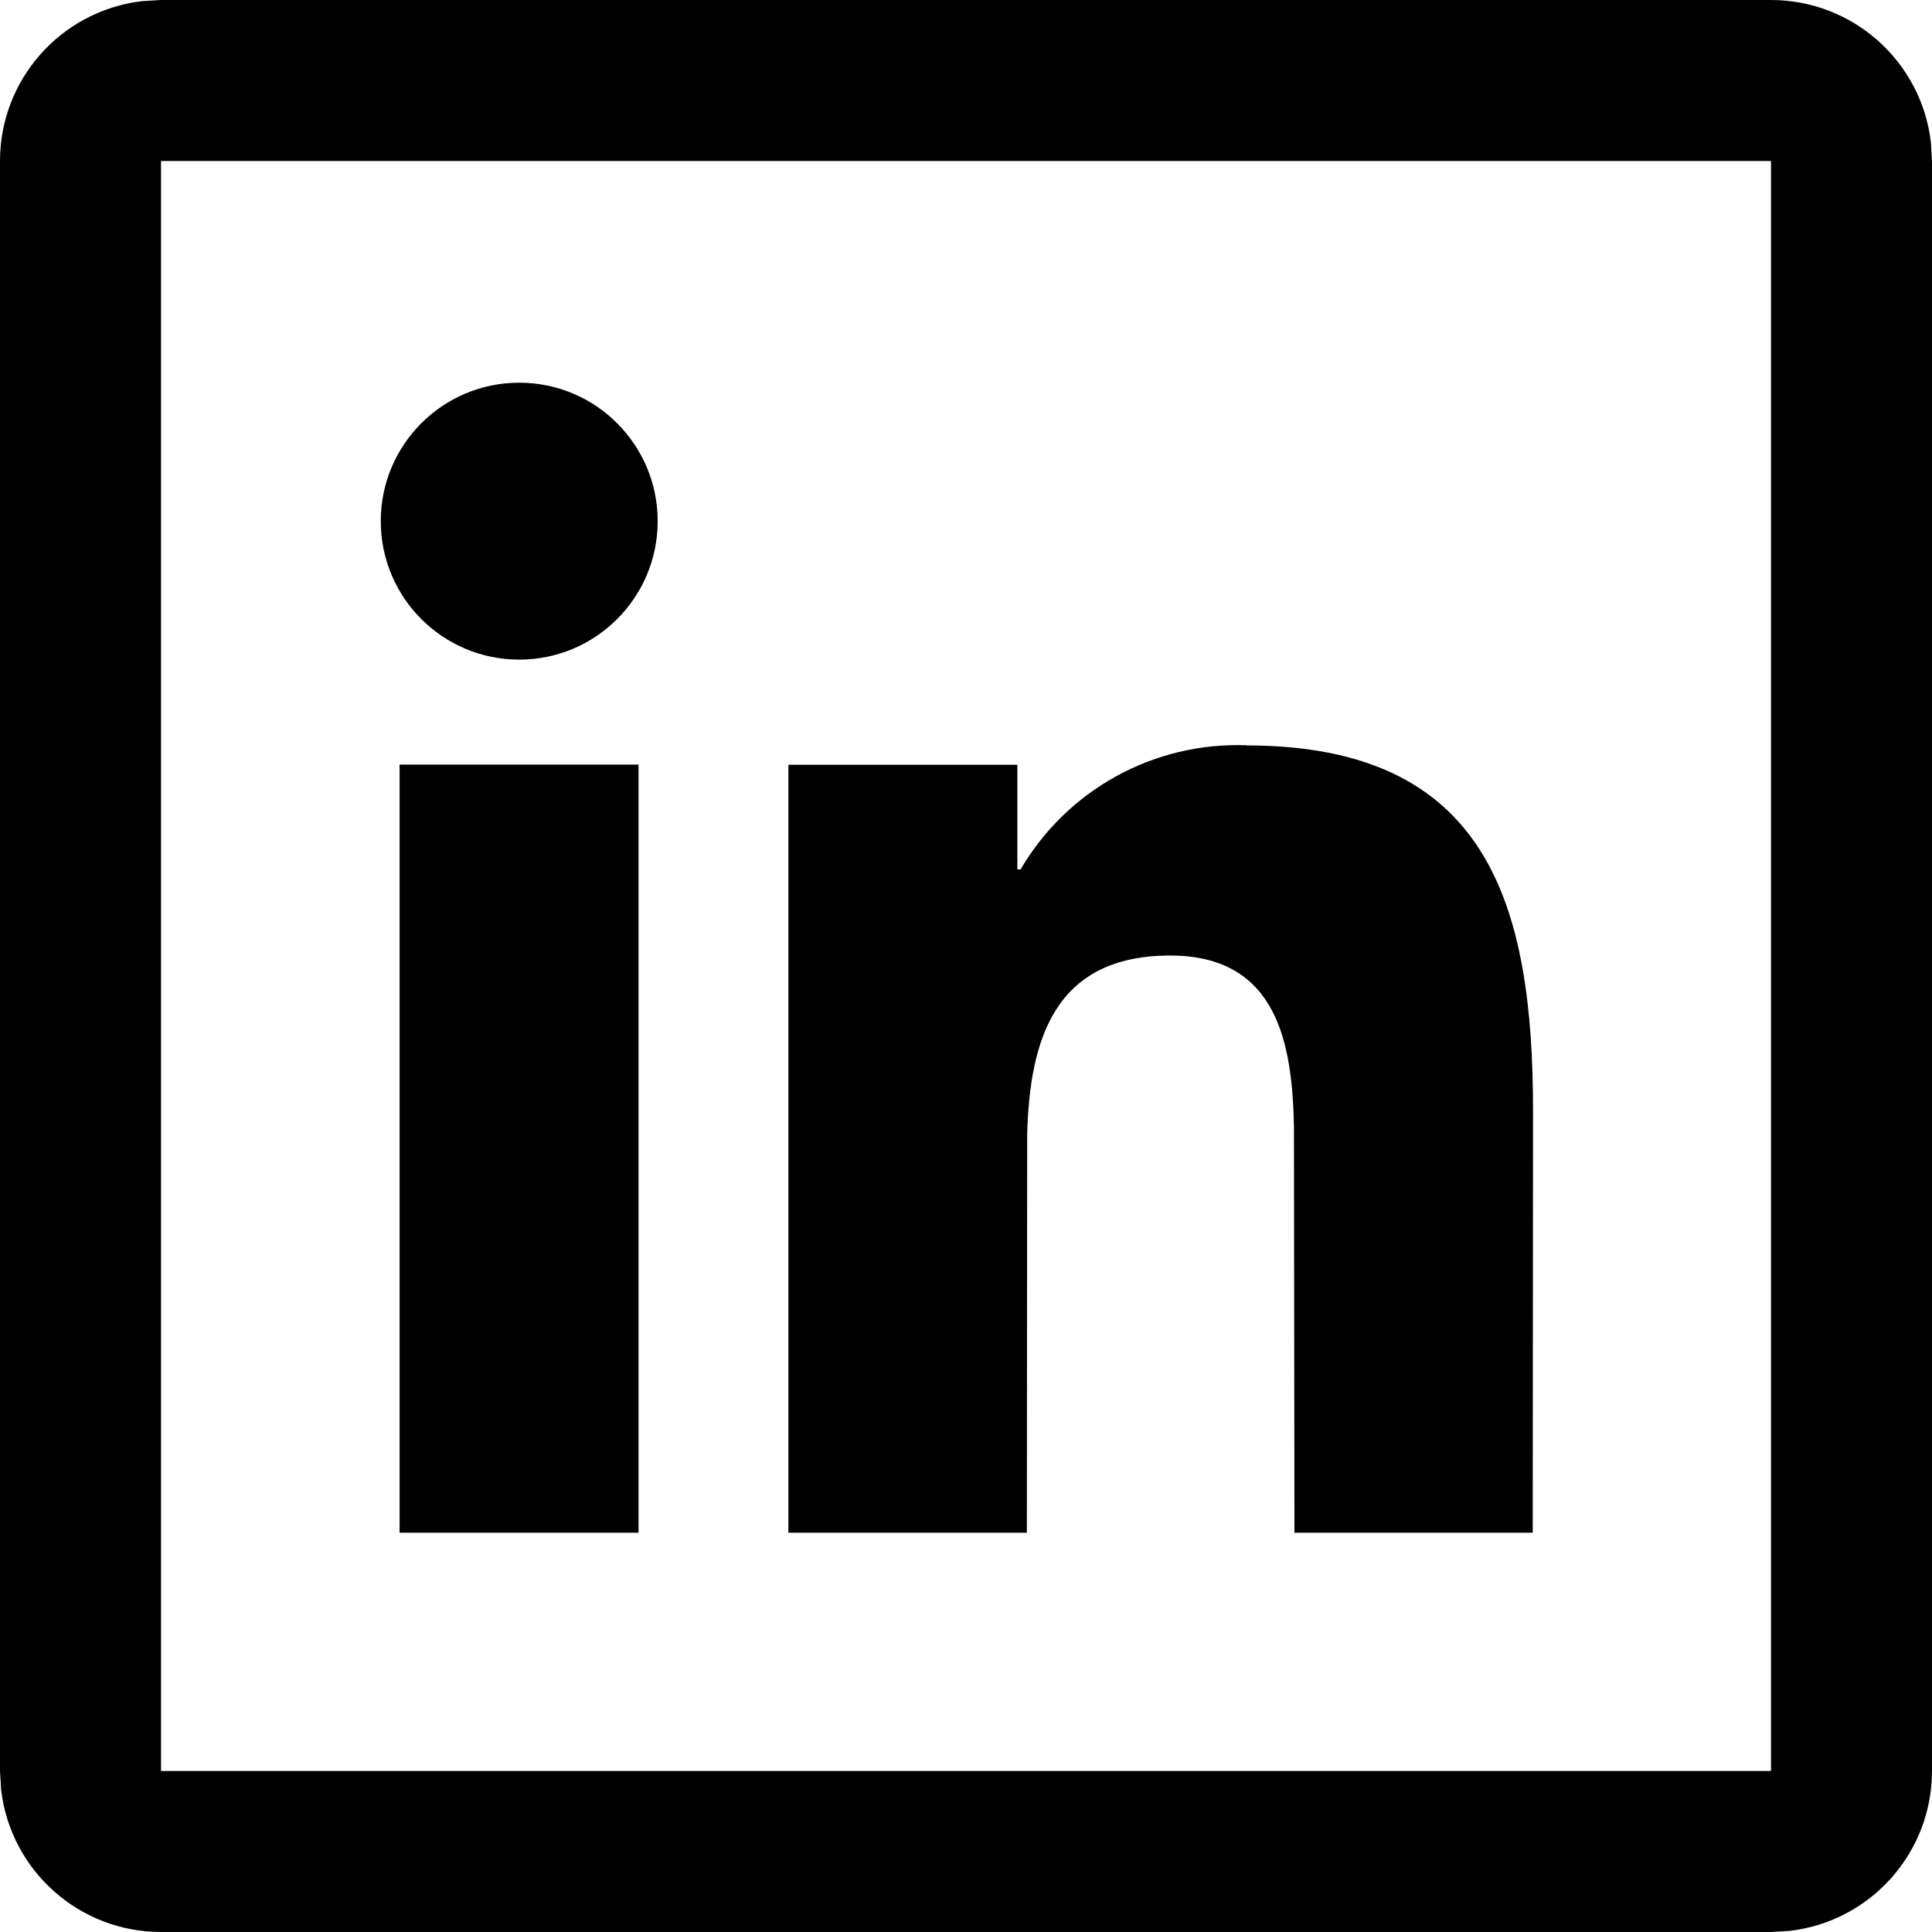
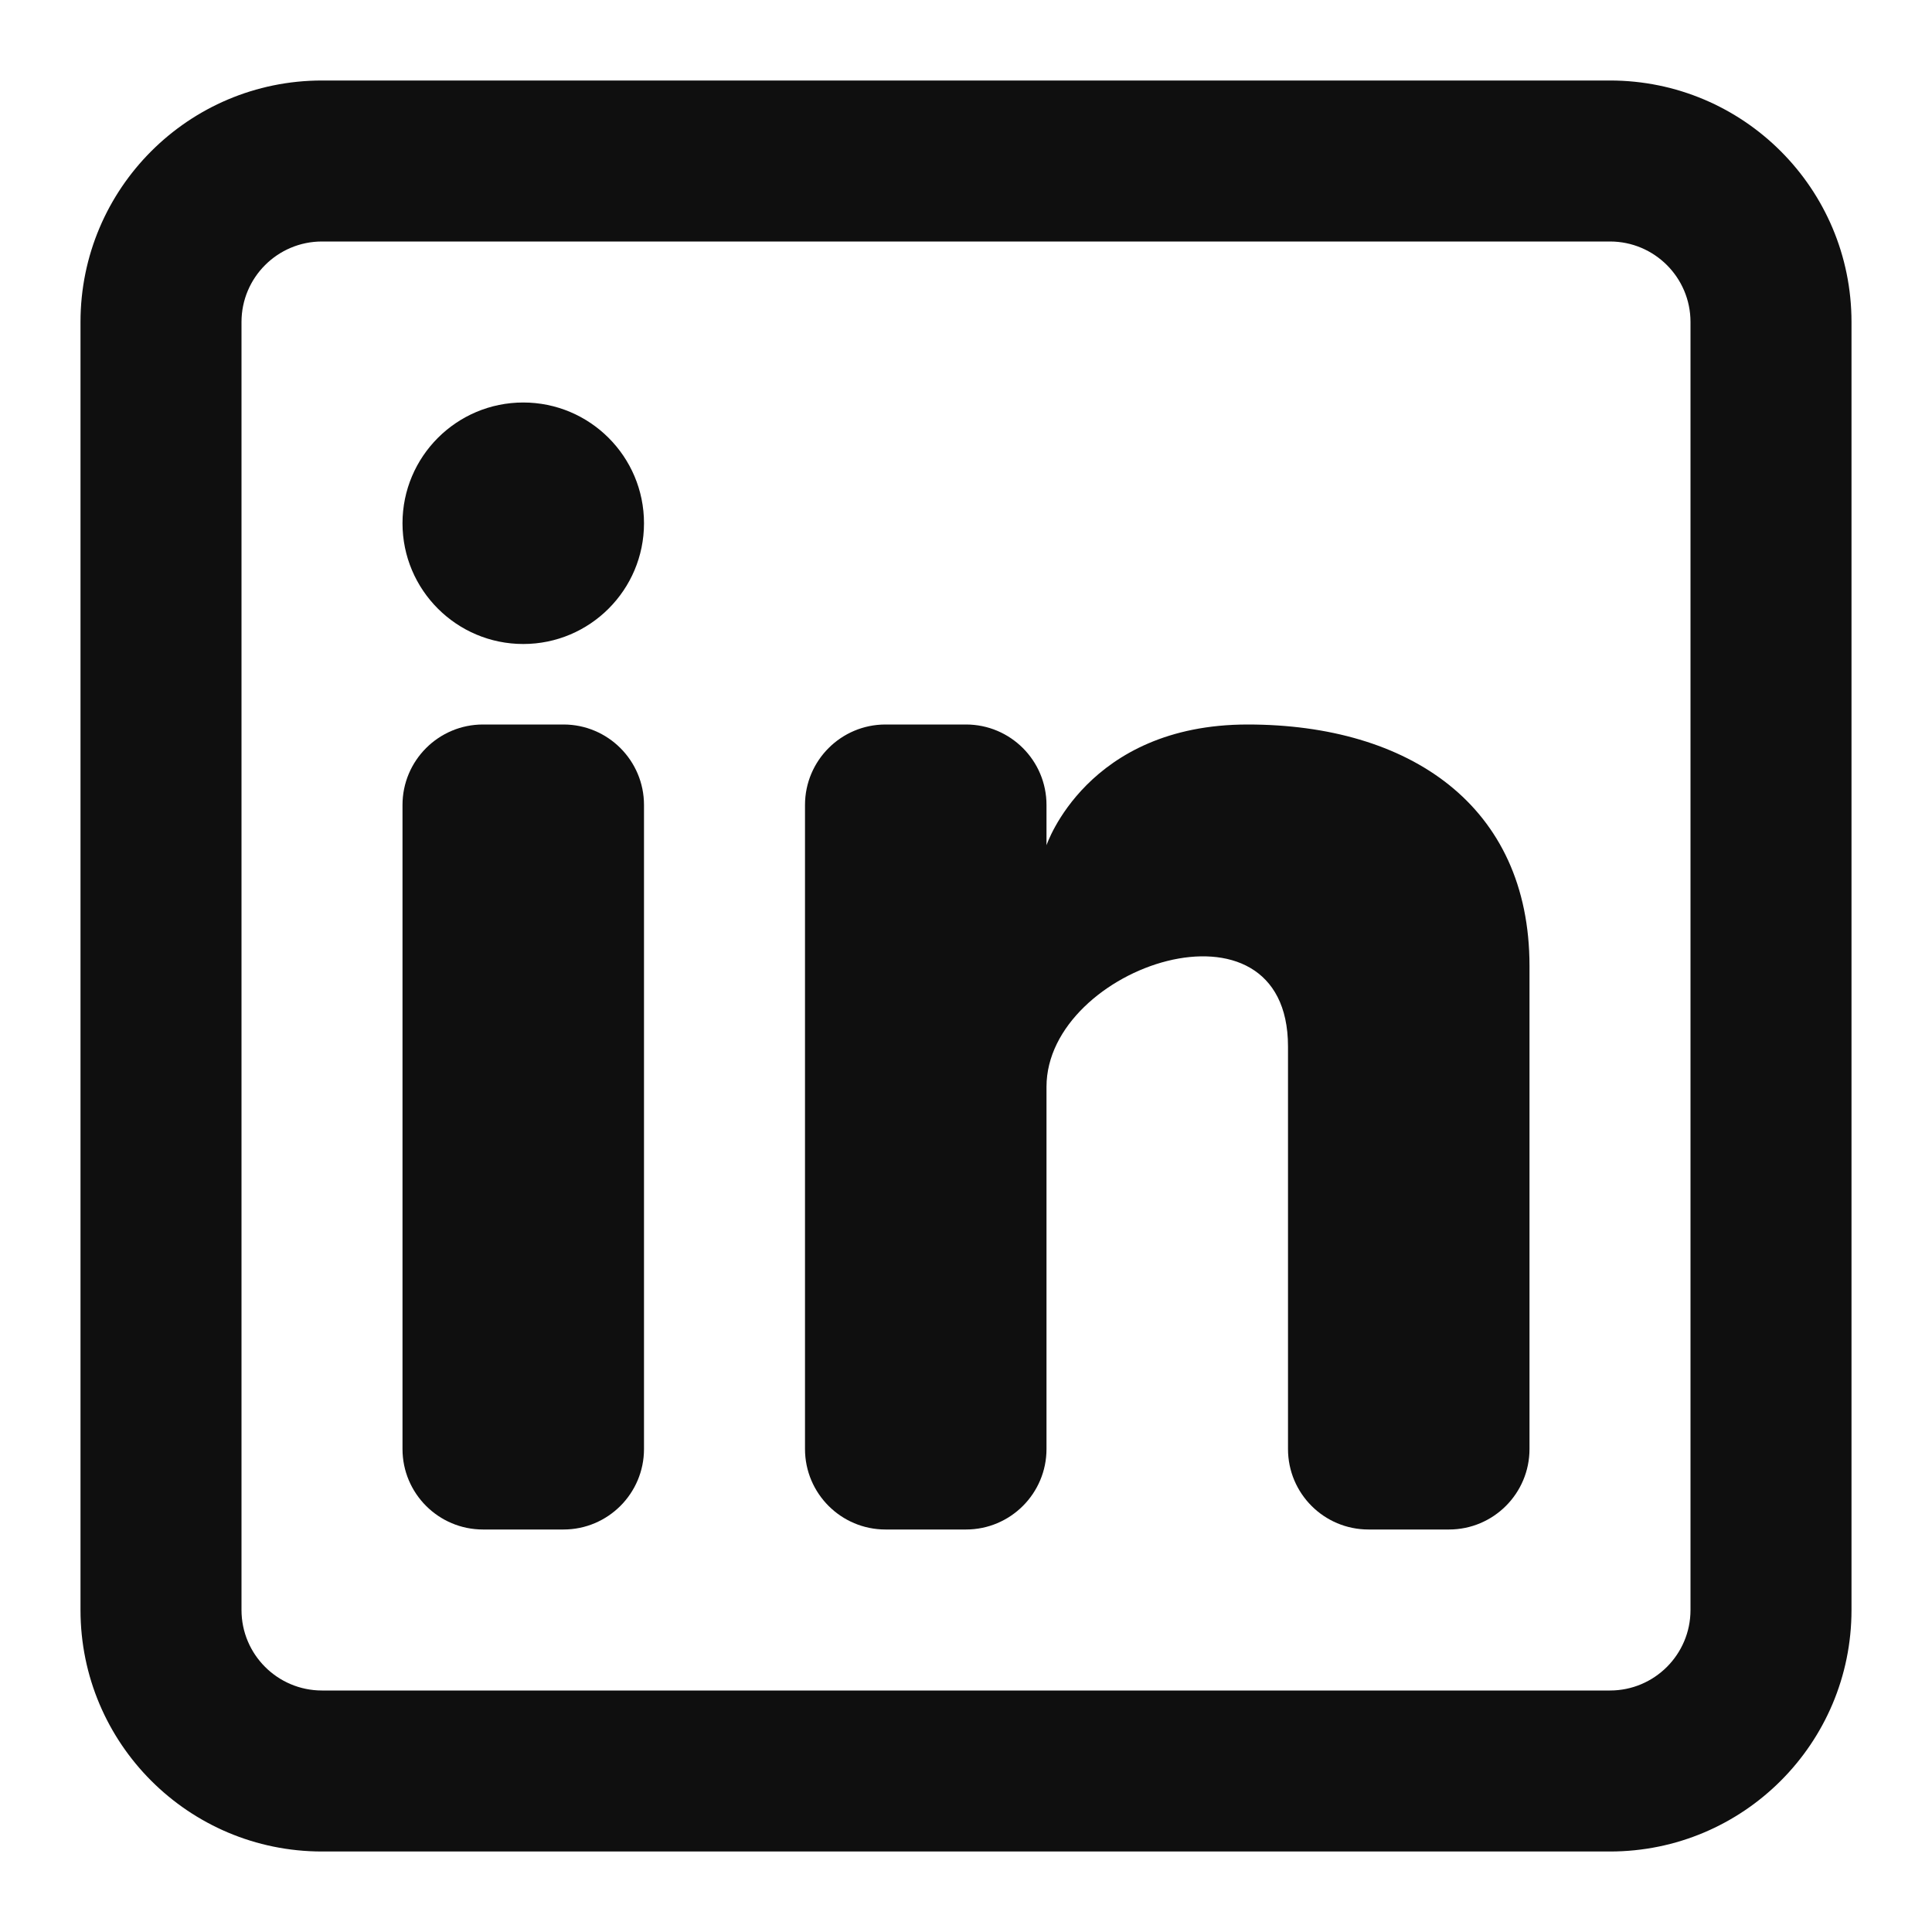
- <svg xmlns="http://www.w3.org/2000/svg" width="12" height="12" viewBox="0 0 12 12">
-   <path fill="currentColor" d="M11 0a1 1 0 01.993.883L12 1v10a1 1 0 01-.883.993L11 12H1a1 1 0 01-.993-.883L0 11V1A1 1 0 01.883.007L1 0h10zm0 1H1v10h10V1zM7.742 4.63c1.502 0 1.78.988 1.78 2.273L9.52 9.52H8.04L8.037 7c-.01-.51-.098-1.065-.769-1.065-.723 0-.872.53-.888 1.109L6.378 9.52H4.897V4.75h1.422v.65h.02a1.56 1.56 0 011.403-.771zm-3.776.119V9.52H2.482V4.749h1.484zm-.741-2.372a.86.86 0 110 1.72.86.86 0 010-1.72z" />
+ <svg xmlns="http://www.w3.org/2000/svg" viewBox="0 0 24 24" fill="none">
+   <g id="SVGRepo_bgCarrier" stroke-width="0" />
+   <g id="SVGRepo_tracerCarrier" stroke-linecap="round" stroke-linejoin="round" />
+   <g id="SVGRepo_iconCarrier">
+     <path d="M6.5 8C7.328 8 8 7.328 8 6.5C8 5.672 7.328 5 6.5 5C5.672 5 5 5.672 5 6.5C5 7.328 5.672 8 6.5 8Z" fill="#0F0F0F" />
+     <path d="M5 10C5 9.448 5.448 9 6 9H7C7.552 9 8 9.448 8 10V18C8 18.552 7.552 19 7 19H6C5.448 19 5 18.552 5 18V10Z" fill="#0F0F0F" />
+     <path d="M11 19H12C12.552 19 13 18.552 13 18V13.5C13 12 16 11 16 13V18C16 18.553 16.448 19 17 19H18C18.552 19 19 18.552 19 18V12C19 10 17.5 9 15.5 9C13.5 9 13 10.5 13 10.5V10C13 9.448 12.552 9 12 9H11C10.448 9 10 9.448 10 10V18C10 18.552 10.448 19 11 19Z" fill="#0F0F0F" />
+     <path fill-rule="evenodd" clip-rule="evenodd" d="M20 1C21.657 1 23 2.343 23 4V20C23 21.657 21.657 23 20 23H4C2.343 23 1 21.657 1 20V4C1 2.343 2.343 1 4 1H20ZM20 3C20.552 3 21 3.448 21 4V20C21 20.552 20.552 21 20 21H4C3.448 21 3 20.552 3 20V4C3 3.448 3.448 3 4 3H20Z" fill="#0F0F0F" />
+   </g>
</svg>
